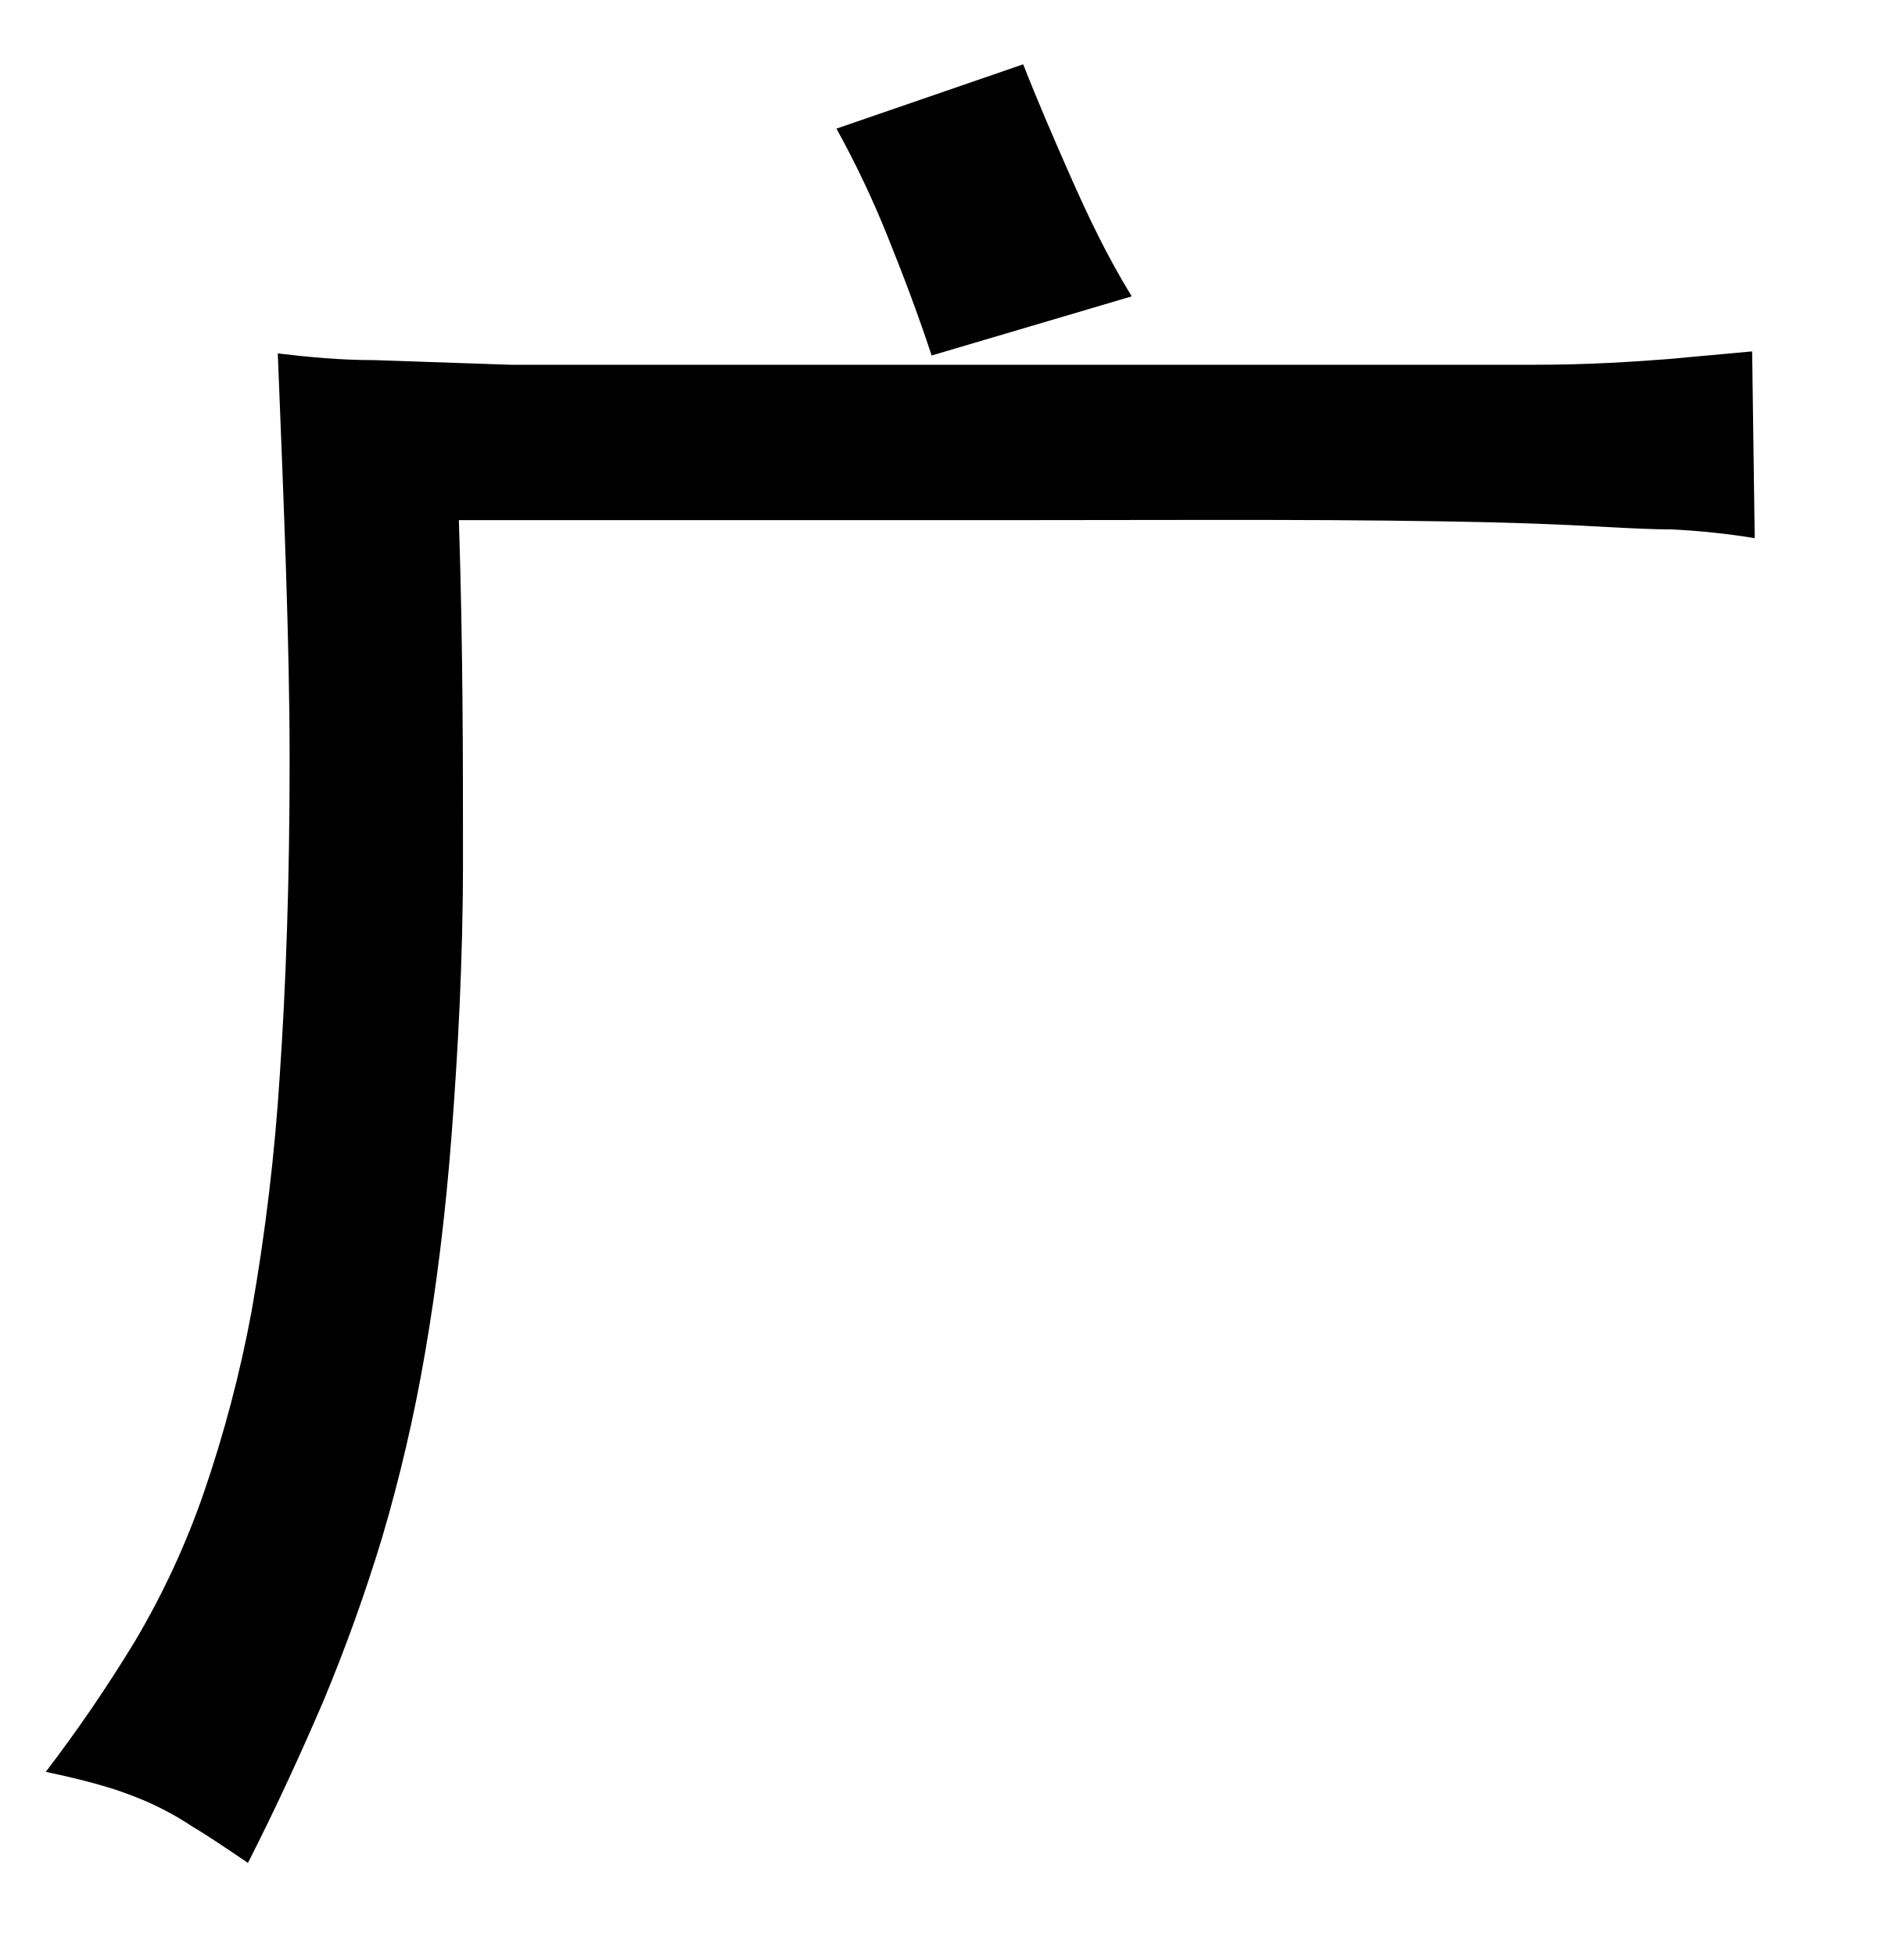
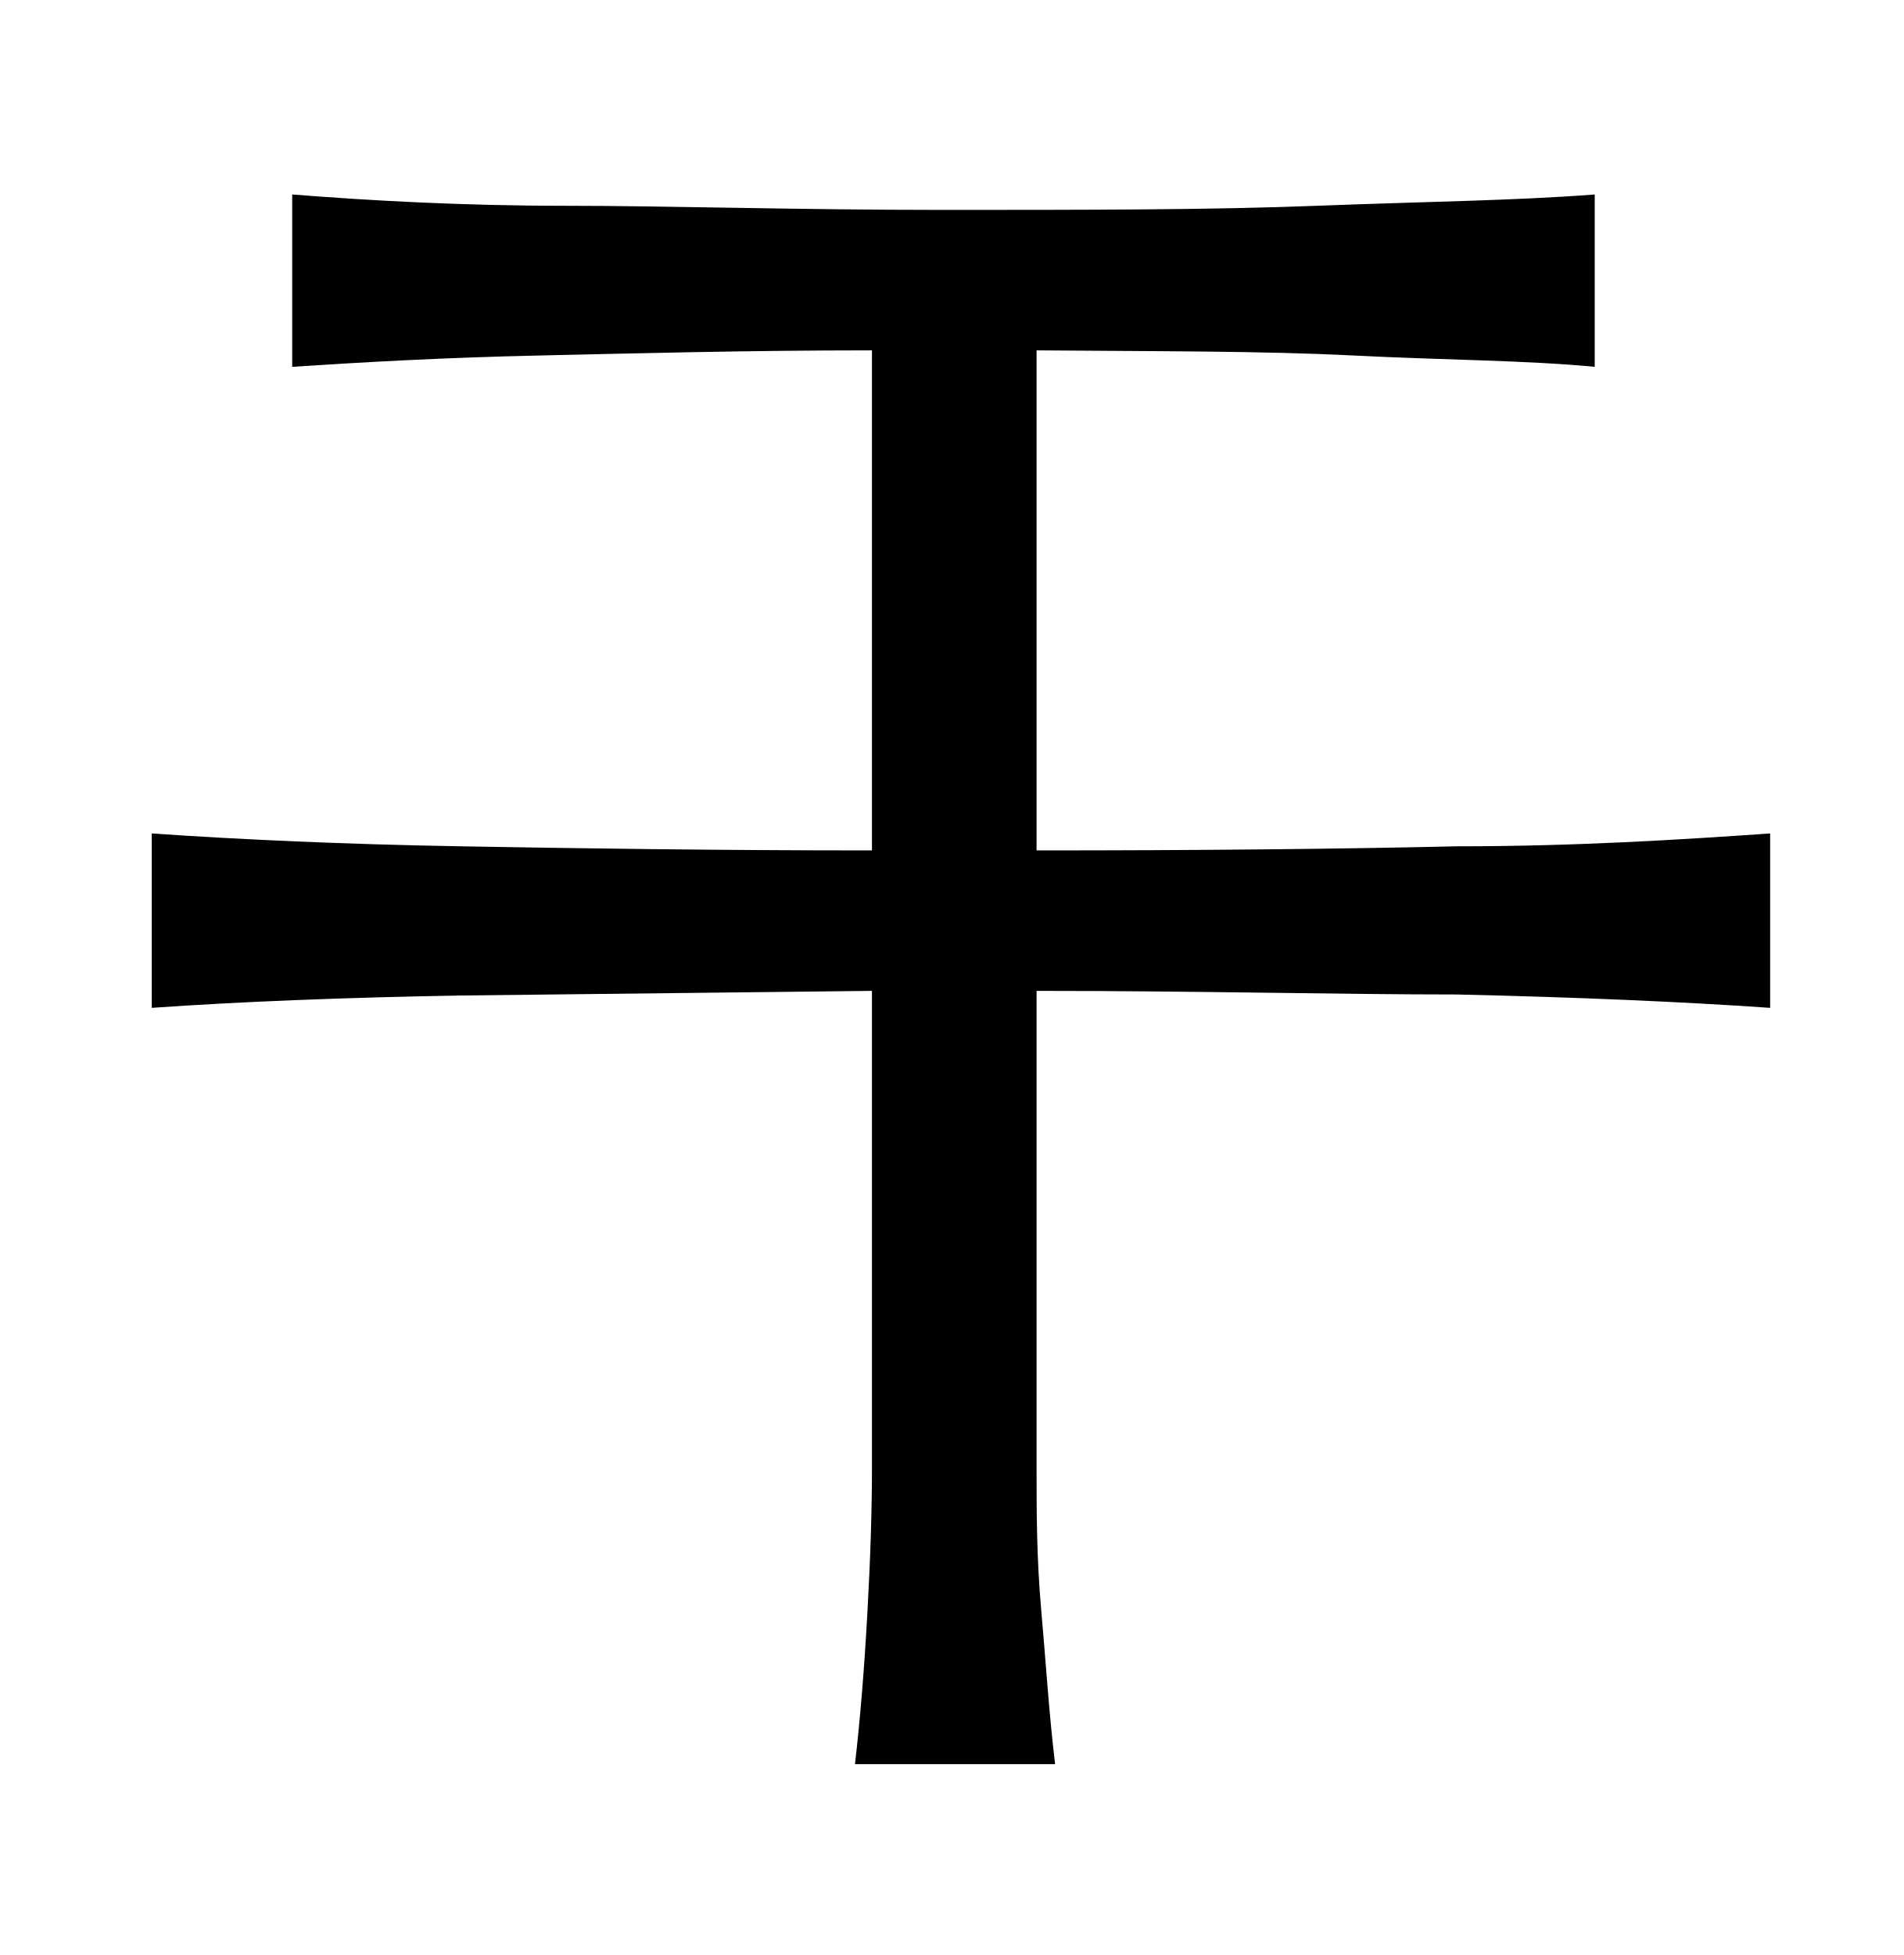
<svg xmlns="http://www.w3.org/2000/svg" viewBox="0 0 37 38">
-   <g id="Layer_2" data-name="Layer 2">
-     <path d="M34.11,10.46a14.48,14.48,0,0,0-1.62-.17c-.65,0-1.51-.07-2.6-.11s-2.44-.06-4.06-.07-3.66,0-6.07,0H8.92C9,12.55,9,14.77,9,16.73s-.1,3.73-.22,5.31-.3,3-.52,4.27a31.24,31.24,0,0,1-.83,3.57,33.49,33.49,0,0,1-1.15,3.2c-.43,1-.92,2.07-1.46,3.13-.4-.27-.75-.51-1.07-.7A5.9,5.9,0,0,0,2.81,35a7.14,7.14,0,0,0-.92-.32c-.32-.09-.67-.17-1-.24a28.79,28.79,0,0,0,1.74-2.55,15.78,15.78,0,0,0,1.33-2.87,24.7,24.7,0,0,0,.93-3.53,41.49,41.49,0,0,0,.55-4.61c.12-1.76.19-3.79.19-6.09S5.52,9.88,5.4,6.87C6,6.94,6.6,7,7.29,7l2.63.09,3.94,0c1.56,0,3.53,0,5.9,0s4.41,0,6,0,3,0,4.07,0,1.93-.06,2.59-.11l1.64-.15Zm-16-3.55c-.27-.82-.56-1.58-.85-2.3a18.74,18.74,0,0,0-1-2.11l3.63-1.25c.27.69.58,1.41.92,2.18S21.53,5,22,5.76Z" />
+   <g id="Layer_6" data-name="Layer 6">
+     <path d="M20.15,16.53q4.68,0,8.17-.08c2.33,0,4.36-.13,6.09-.25v3.39q-2.59-.18-6.09-.26c-2.33,0-5.05-.07-8.17-.07v9.29c0,.82,0,1.73.09,2.74s.15,2,.27,3H16.62c.1-.86.18-1.84.24-2.92s.09-2,.09-2.84V19.26l-8,.09q-3.44.06-6,.24V16.2c1.73.12,3.74.21,6,.25s5,.08,8,.08V6.81c-2.48,0-4.63.06-6.47.1s-3.43.13-4.8.22V3.78C7.19,3.9,9,4,11,4s4.49.08,7.29.08,5.25,0,7.31-.08S29.46,3.9,31,3.78V7.13C29.63,7,28.08,7,26.31,6.91s-3.83-.08-6.16-.1Z" />
  </g>
</svg>
